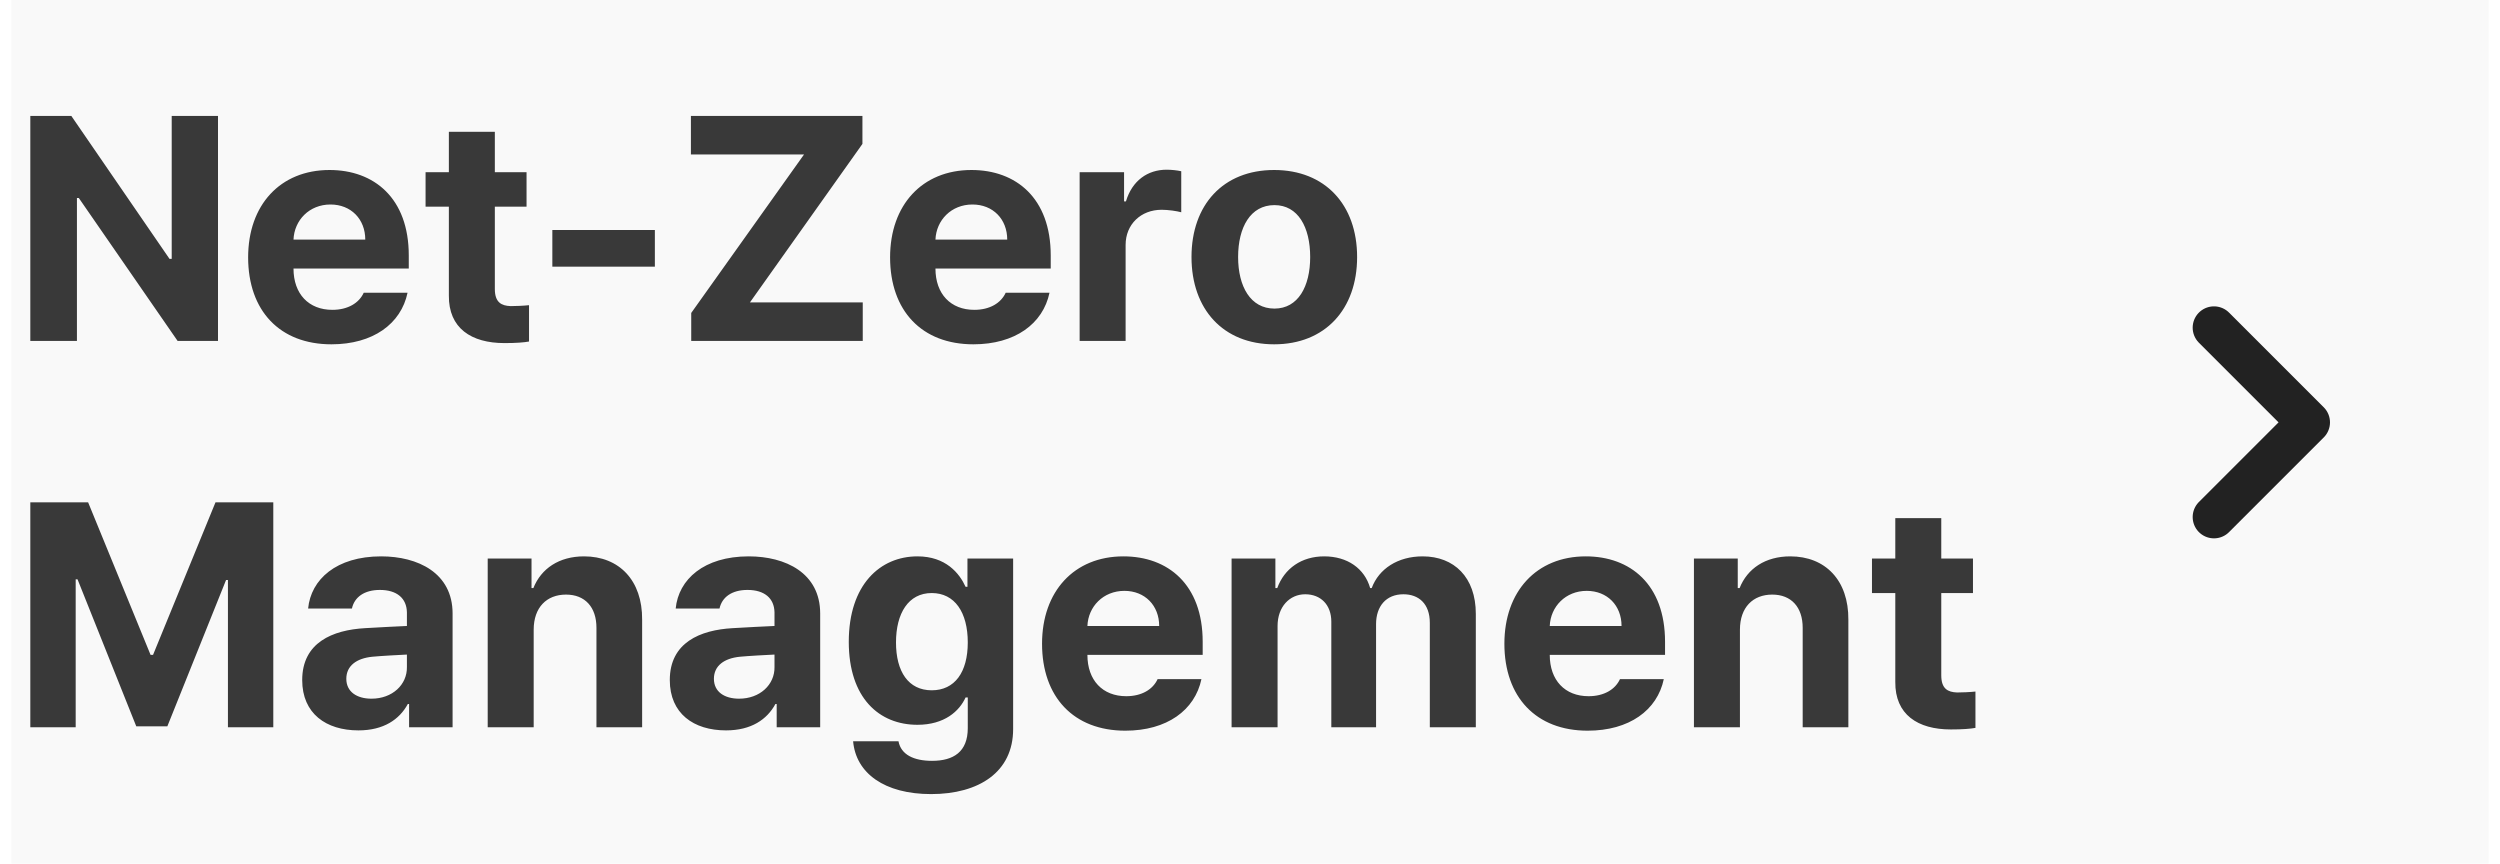
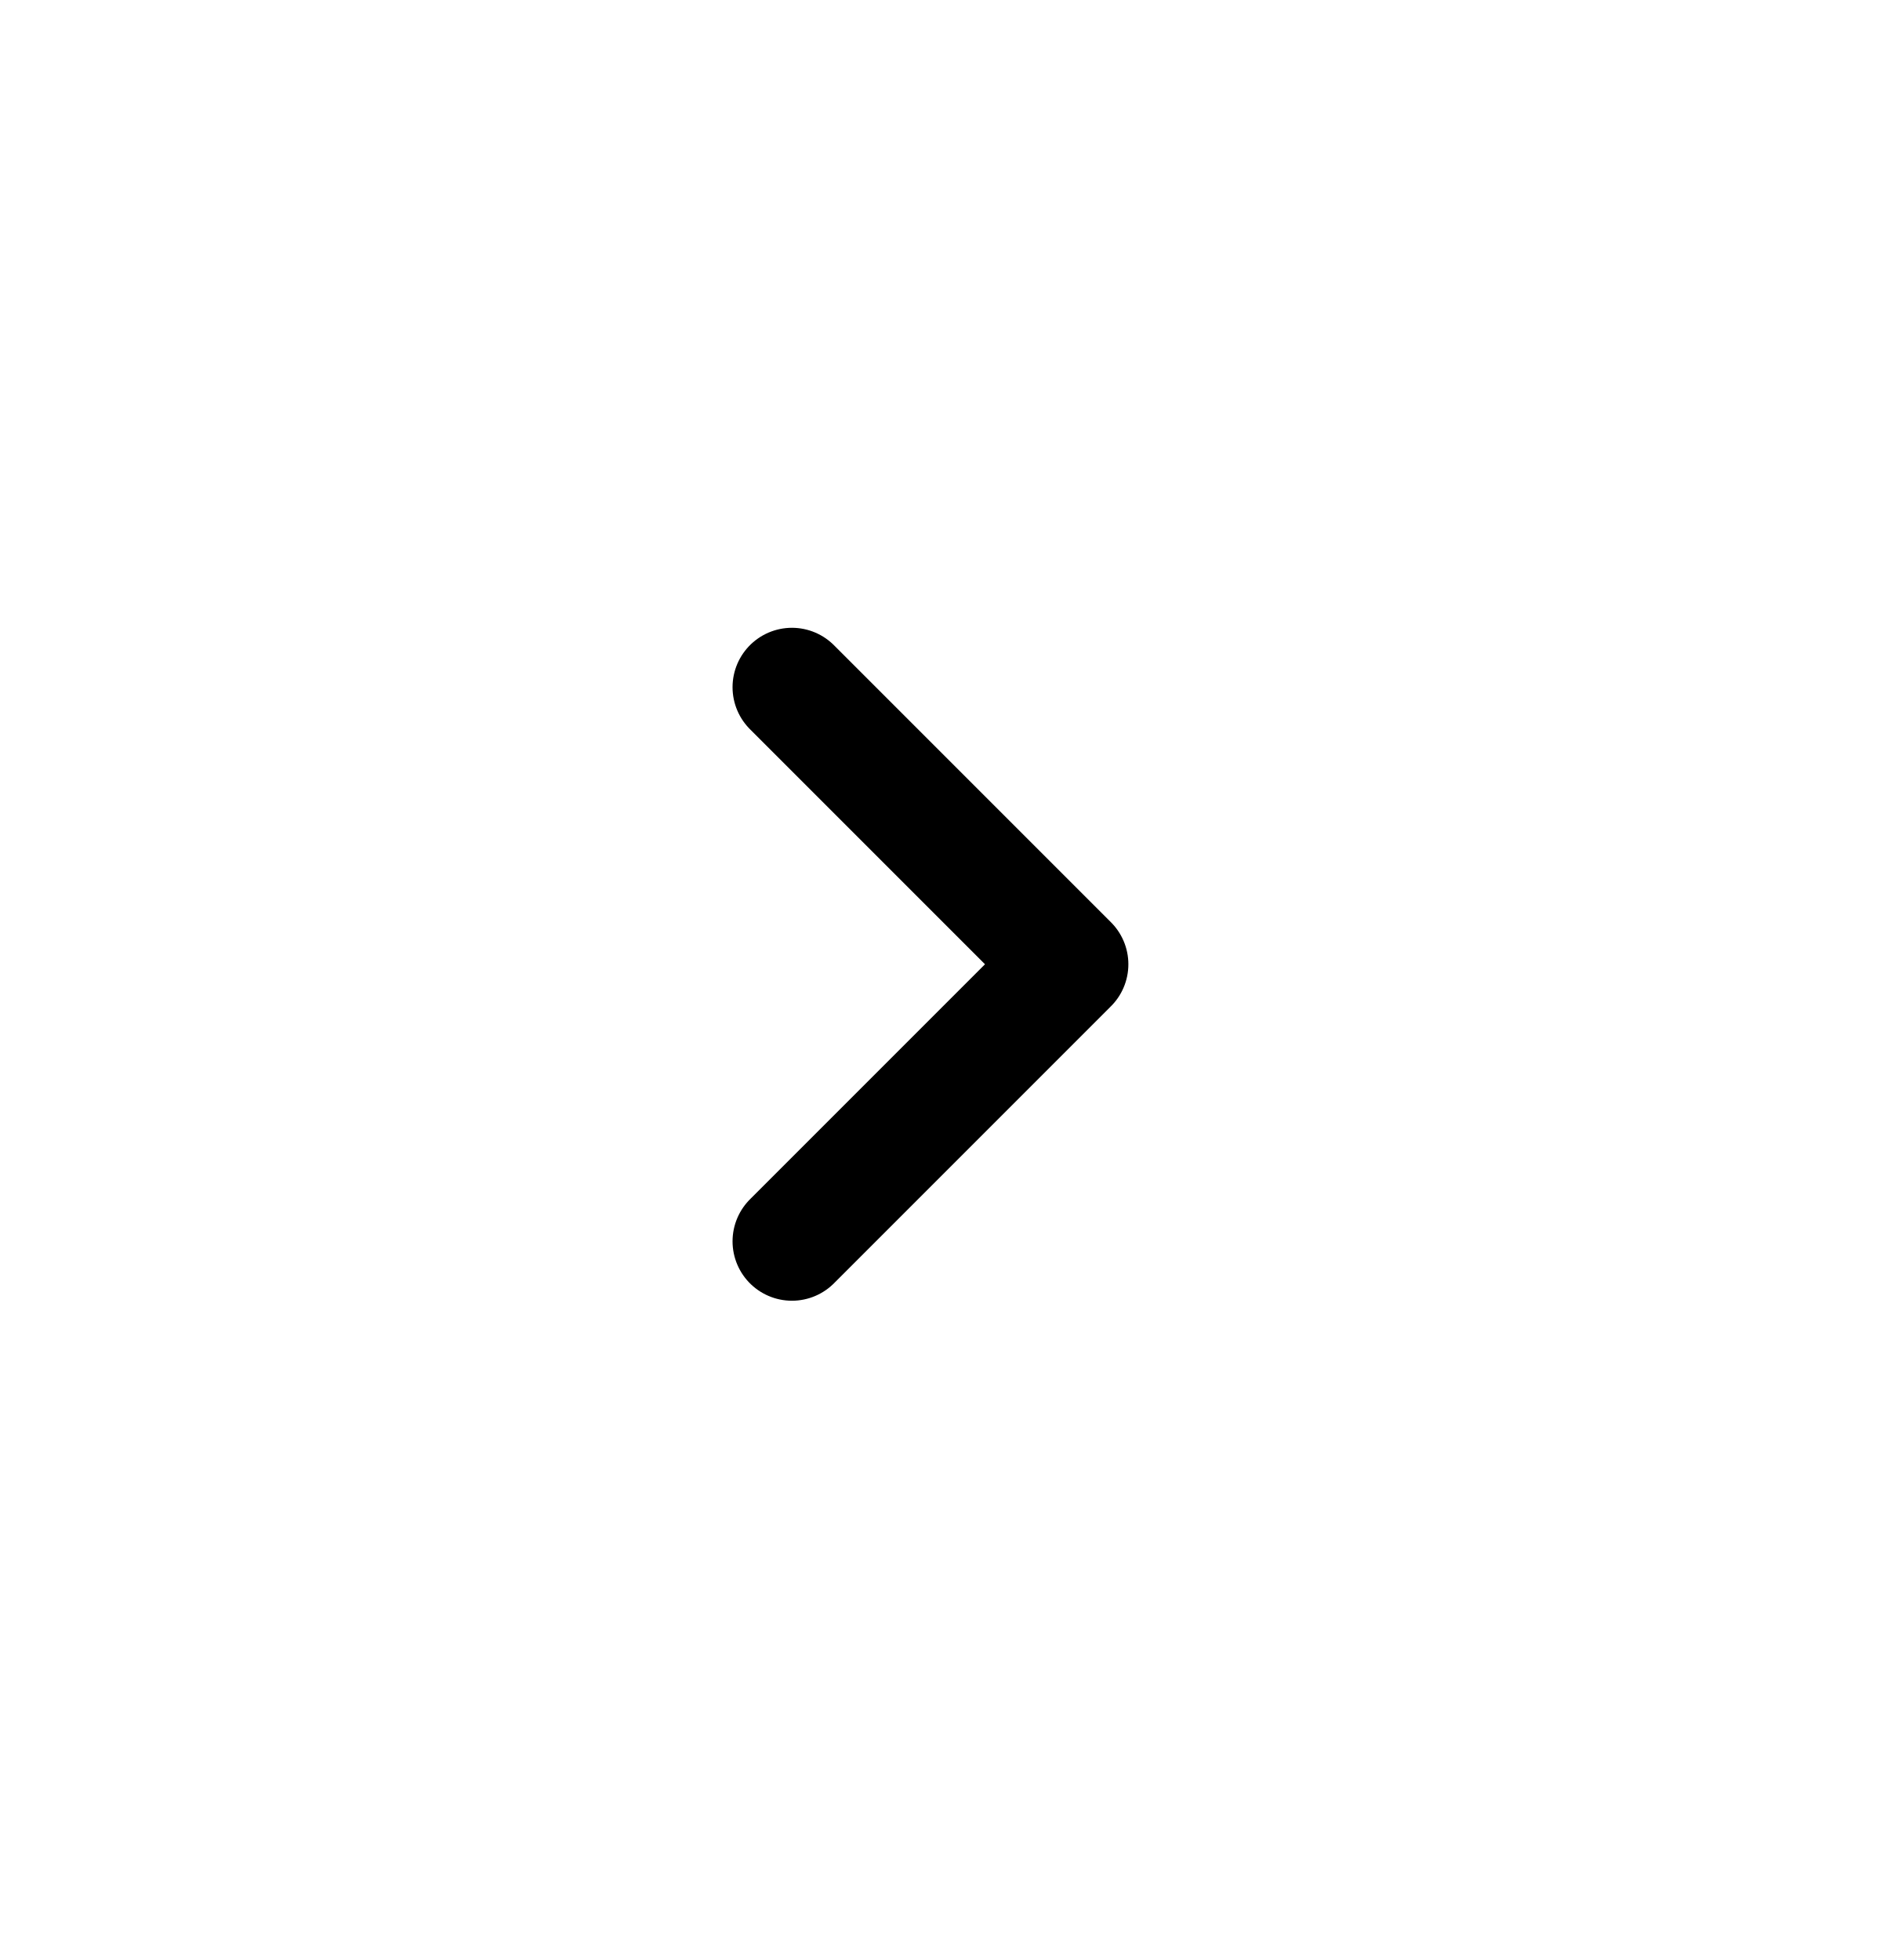
- <svg xmlns="http://www.w3.org/2000/svg" width="110" height="38" viewBox="0 0 110 38" fill="none">
-   <rect width="109" height="38" transform="translate(0.5)" fill="#F9F9F9" />
-   <path d="M9.592 5.102V15H7.814L3.467 8.711H3.385V15H1.334V5.102H3.139L7.459 11.391H7.555V5.102H9.592ZM14.582 15.15C12.312 15.15 10.918 13.674 10.918 11.322C10.918 9.025 12.326 7.48 14.5 7.48C16.455 7.48 17.986 8.711 17.986 11.24V11.815H12.914C12.914 12.935 13.584 13.633 14.623 13.633C15.307 13.633 15.799 13.332 16.004 12.881H17.932C17.645 14.248 16.414 15.15 14.582 15.15ZM12.914 10.543H16.072C16.072 9.641 15.443 8.998 14.541 8.998C13.611 8.998 12.948 9.688 12.914 10.543ZM23.168 7.576V9.094H21.773V12.717C21.773 13.305 22.061 13.455 22.471 13.469C22.676 13.469 23.031 13.455 23.277 13.428V15.027C23.059 15.068 22.703 15.096 22.197 15.096C20.734 15.096 19.736 14.44 19.75 13.004V9.094H18.725V7.576H19.75V5.799H21.773V7.576H23.168ZM28.814 10.119V11.732H24.303V10.119H28.814ZM30.414 15V13.77L35.377 6.797H30.4V5.102H37.947V6.332L32.998 13.305H37.961V15H30.414ZM42.828 15.15C40.559 15.15 39.164 13.674 39.164 11.322C39.164 9.025 40.572 7.48 42.746 7.48C44.701 7.48 46.232 8.711 46.232 11.24V11.815H41.16C41.16 12.935 41.83 13.633 42.869 13.633C43.553 13.633 44.045 13.332 44.25 12.881H46.178C45.891 14.248 44.66 15.15 42.828 15.15ZM41.16 10.543H44.318C44.318 9.641 43.69 8.998 42.787 8.998C41.857 8.998 41.194 9.688 41.16 10.543ZM47.504 15V7.576H49.459V8.861H49.541C49.815 7.945 50.498 7.467 51.332 7.467C51.537 7.467 51.797 7.494 51.975 7.535V9.34C51.783 9.285 51.4 9.23 51.113 9.23C50.197 9.23 49.527 9.873 49.527 10.775V15H47.504ZM56.062 15.15C53.82 15.15 52.426 13.605 52.426 11.309C52.426 9.012 53.82 7.48 56.062 7.48C58.305 7.48 59.713 9.012 59.713 11.309C59.713 13.605 58.305 15.15 56.062 15.15ZM56.076 13.578C57.115 13.578 57.648 12.607 57.648 11.309C57.648 9.996 57.115 9.025 56.076 9.025C55.023 9.025 54.477 9.996 54.477 11.309C54.477 12.607 55.023 13.578 56.076 13.578ZM1.334 22.102H3.877L6.625 28.814H6.734L9.482 22.102H12.025V32H10.029V25.52H9.947L7.363 31.959H5.996L3.412 25.492H3.33V32H1.334V22.102ZM13.297 29.922C13.297 28.268 14.637 27.721 16.059 27.639C16.592 27.605 17.59 27.557 17.904 27.543V26.941C17.891 26.326 17.467 25.957 16.715 25.957C16.031 25.957 15.594 26.271 15.484 26.777H13.557C13.68 25.492 14.801 24.48 16.77 24.48C18.383 24.48 19.914 25.205 19.914 26.996V32H18V30.975H17.945C17.576 31.658 16.879 32.137 15.771 32.137C14.35 32.137 13.297 31.398 13.297 29.922ZM15.238 29.867C15.238 30.441 15.703 30.742 16.346 30.742C17.262 30.742 17.918 30.127 17.904 29.348V28.801C17.597 28.814 16.735 28.862 16.387 28.896C15.69 28.965 15.238 29.293 15.238 29.867ZM23.482 27.707V32H21.459V24.576H23.387V25.875H23.469C23.811 25.014 24.604 24.48 25.697 24.48C27.242 24.48 28.268 25.533 28.254 27.27V32H26.244V27.625C26.244 26.709 25.738 26.162 24.904 26.162C24.057 26.162 23.482 26.723 23.482 27.707ZM29.471 29.922C29.471 28.268 30.811 27.721 32.232 27.639C32.766 27.605 33.764 27.557 34.078 27.543V26.941C34.065 26.326 33.641 25.957 32.889 25.957C32.205 25.957 31.768 26.271 31.658 26.777H29.73C29.854 25.492 30.975 24.48 32.943 24.48C34.557 24.48 36.088 25.205 36.088 26.996V32H34.174V30.975H34.119C33.75 31.658 33.053 32.137 31.945 32.137C30.523 32.137 29.471 31.398 29.471 29.922ZM31.412 29.867C31.412 30.441 31.877 30.742 32.52 30.742C33.435 30.742 34.092 30.127 34.078 29.348V28.801C33.77 28.814 32.909 28.862 32.56 28.896C31.863 28.965 31.412 29.293 31.412 29.867ZM40.969 34.94C38.918 34.94 37.66 34.023 37.537 32.615H39.533C39.643 33.203 40.203 33.477 41.01 33.477C41.953 33.477 42.582 33.08 42.582 32.041V30.688H42.486C42.213 31.289 41.557 31.891 40.367 31.891C38.685 31.891 37.346 30.715 37.346 28.24C37.346 25.725 38.727 24.48 40.367 24.48C41.611 24.48 42.213 25.219 42.486 25.82H42.568V24.576H44.578V32.082C44.578 33.969 43.074 34.94 40.969 34.94ZM40.996 30.373C42.008 30.373 42.582 29.58 42.582 28.268C42.582 26.941 42.008 26.094 40.996 26.094C39.971 26.094 39.424 26.982 39.424 28.268C39.424 29.553 39.971 30.373 40.996 30.373ZM49.514 32.15C47.244 32.15 45.85 30.674 45.85 28.322C45.85 26.025 47.258 24.48 49.432 24.48C51.387 24.48 52.918 25.711 52.918 28.24V28.814H47.846C47.846 29.936 48.516 30.633 49.555 30.633C50.238 30.633 50.73 30.332 50.935 29.881H52.863C52.576 31.248 51.346 32.15 49.514 32.15ZM47.846 27.543H51.004C51.004 26.641 50.375 25.998 49.473 25.998C48.543 25.998 47.88 26.689 47.846 27.543ZM54.19 32V24.576H56.117V25.875H56.199C56.514 25.014 57.266 24.48 58.264 24.48C59.289 24.48 60.041 25.014 60.287 25.875H60.355C60.67 25.027 61.504 24.48 62.598 24.48C63.978 24.48 64.936 25.396 64.936 27.01V32H62.912V27.406C62.912 26.559 62.42 26.148 61.75 26.148C60.984 26.148 60.547 26.682 60.547 27.461V32H58.578V27.352C58.578 26.613 58.113 26.148 57.43 26.148C56.746 26.148 56.213 26.695 56.213 27.543V32H54.19ZM69.857 32.15C67.588 32.15 66.193 30.674 66.193 28.322C66.193 26.025 67.602 24.48 69.775 24.48C71.731 24.48 73.262 25.711 73.262 28.24V28.814H68.189C68.189 29.936 68.859 30.633 69.898 30.633C70.582 30.633 71.074 30.332 71.279 29.881H73.207C72.92 31.248 71.689 32.15 69.857 32.15ZM68.189 27.543H71.348C71.348 26.641 70.719 25.998 69.816 25.998C68.887 25.998 68.224 26.689 68.189 27.543ZM76.557 27.707V32H74.533V24.576H76.461V25.875H76.543C76.885 25.014 77.678 24.48 78.772 24.48C80.316 24.48 81.342 25.533 81.328 27.27V32H79.318V27.625C79.318 26.709 78.812 26.162 77.978 26.162C77.131 26.162 76.557 26.723 76.557 27.707ZM86.811 24.576V26.094H85.416V29.717C85.416 30.305 85.703 30.455 86.113 30.469C86.318 30.469 86.674 30.455 86.92 30.428V32.027C86.701 32.068 86.346 32.096 85.84 32.096C84.377 32.096 83.379 31.439 83.393 30.004V26.094H82.367V24.576H83.393V22.799H85.416V24.576H86.811Z" fill="#393939" />
-   <path d="M97.415 22.75L101.582 18.584L97.415 14.417" stroke="#222222" stroke-width="1.875" stroke-linecap="round" stroke-linejoin="round" />
+ <svg xmlns="http://www.w3.org/2000/svg" width="32" height="33" viewBox="0 0 32 33" fill="none">
+   <path d="M13.335 20.9L18 16.235L13.335 11.57" stroke="black" stroke-width="2" stroke-linecap="round" stroke-linejoin="round" />
</svg>
